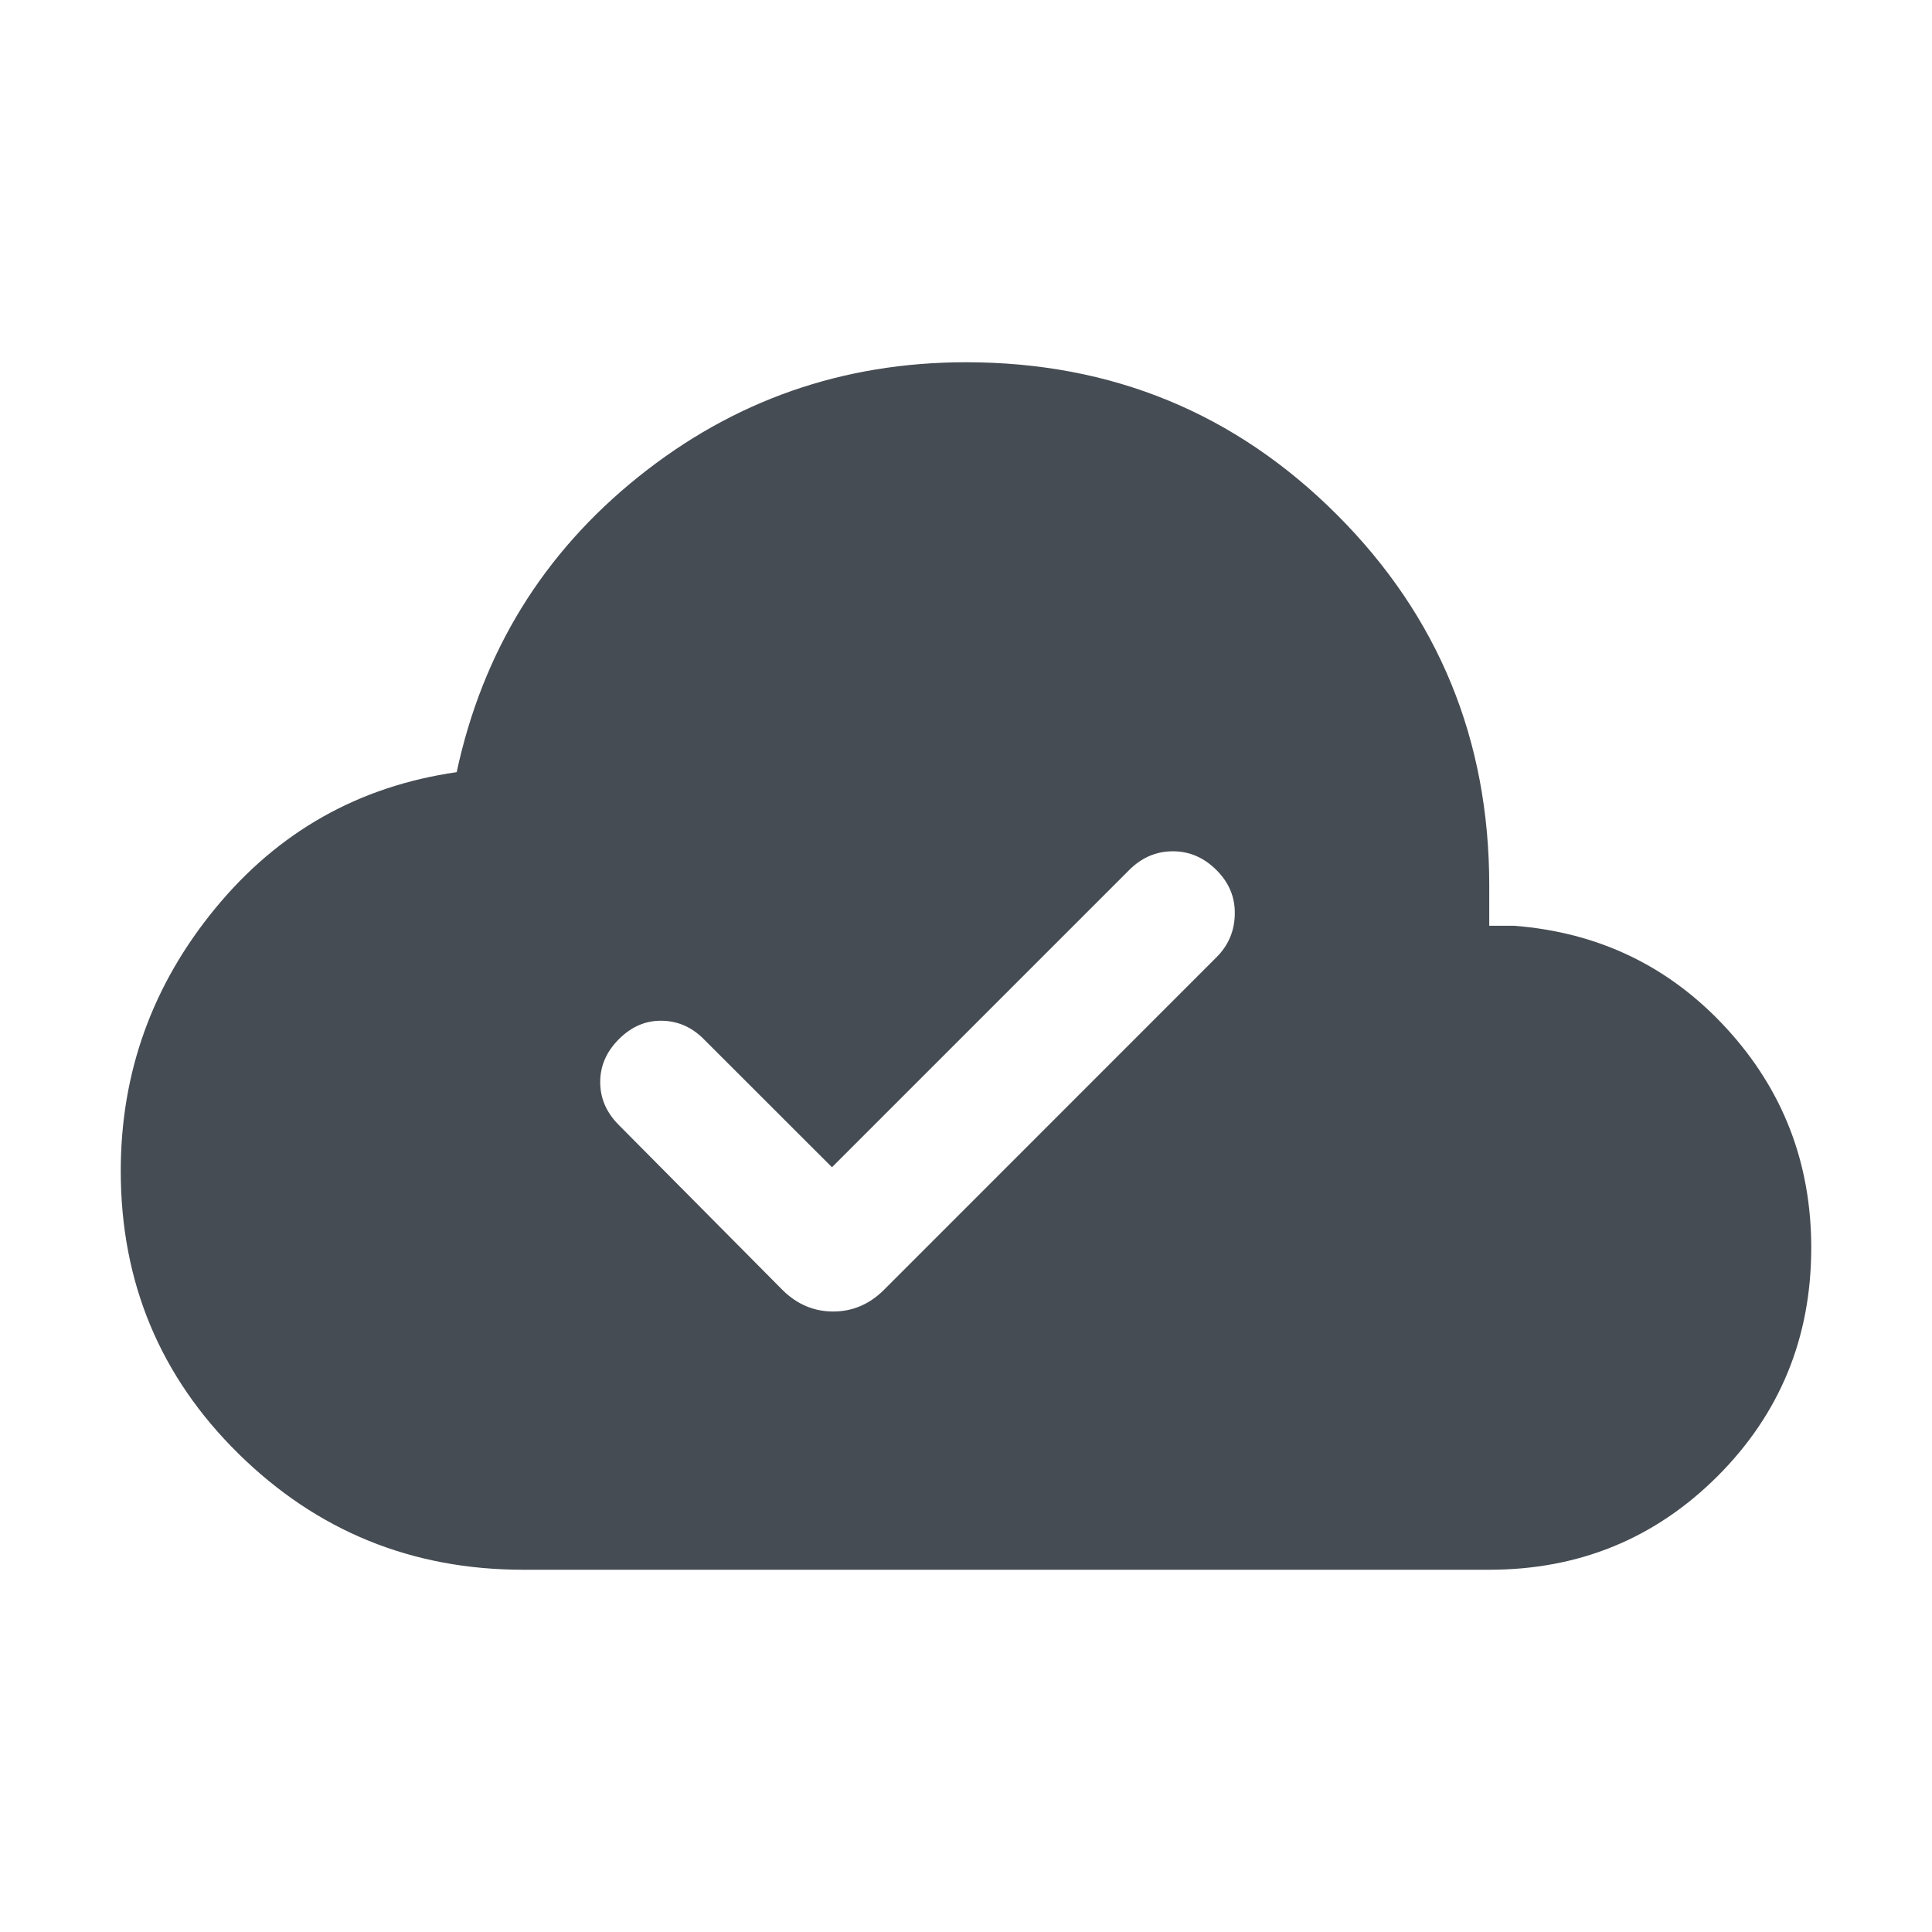
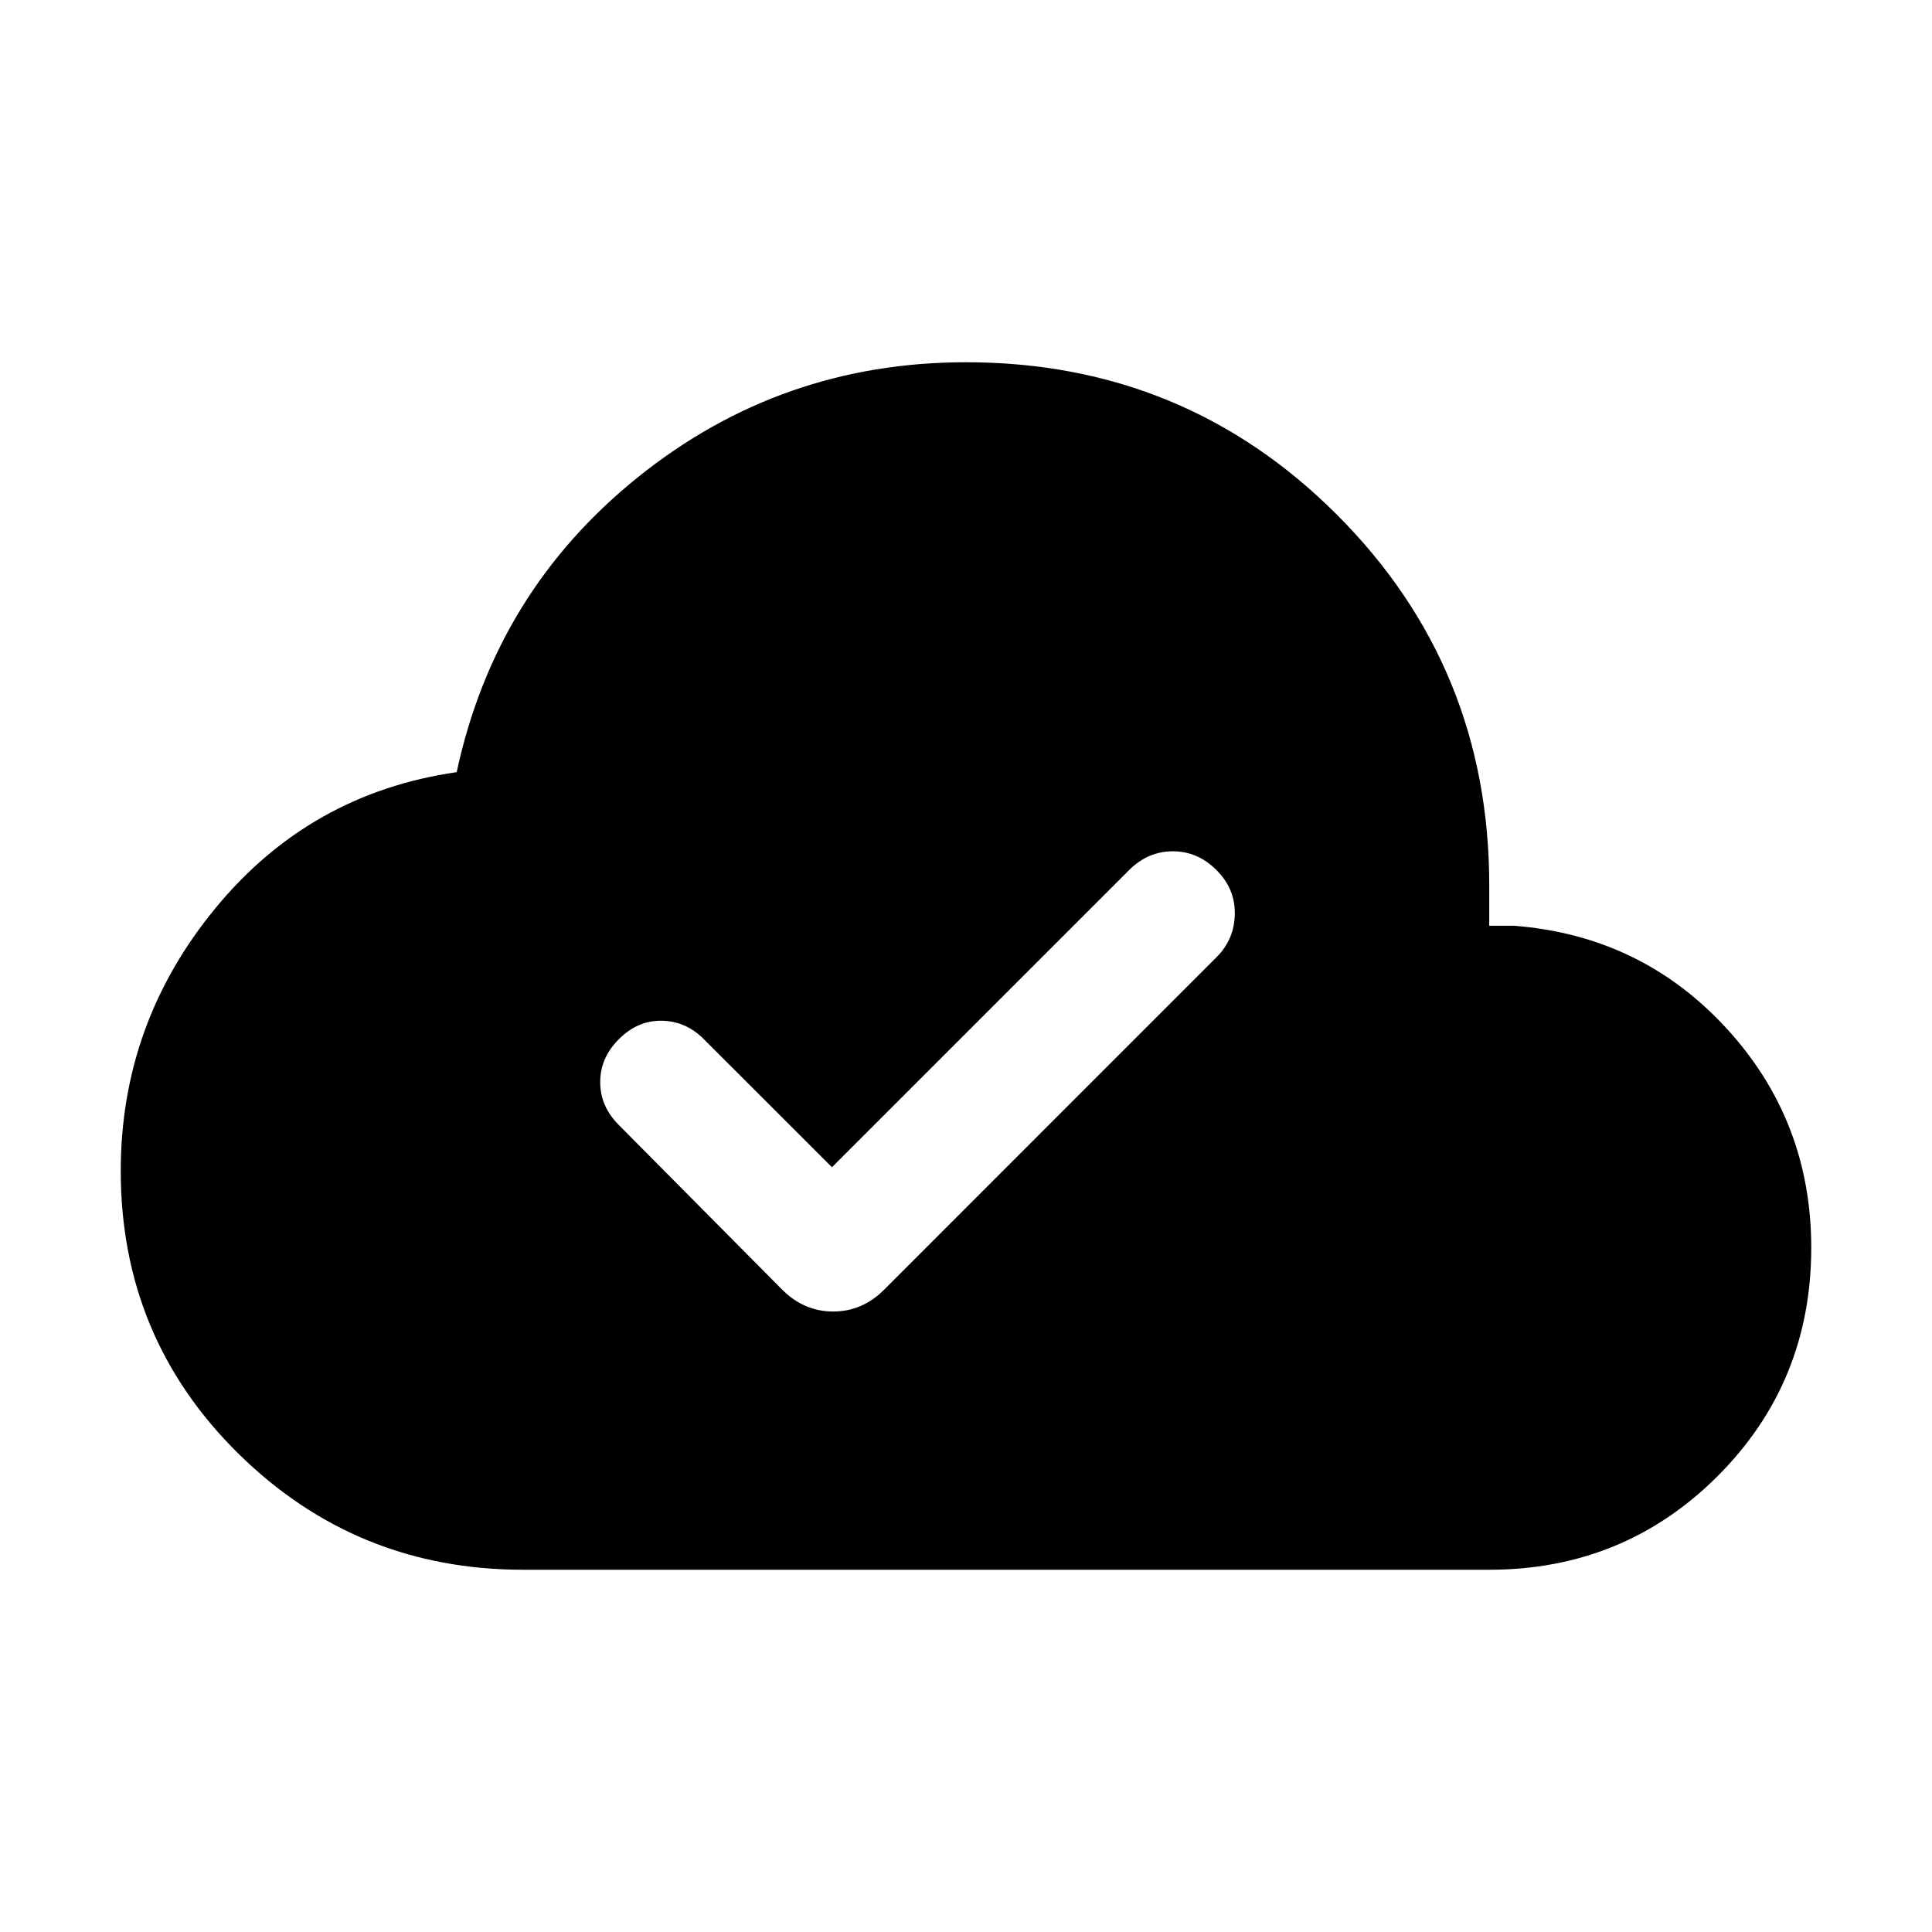
<svg xmlns="http://www.w3.org/2000/svg" width="24" height="24" viewBox="0 0 24 24" fill="none">
  <mask id="mask0_2708_45966" style="mask-type:alpha" maskUnits="userSpaceOnUse" x="0" y="0" width="24" height="24">
    <rect width="24" height="24" fill="#D9D9D9" />
  </mask>
  <g mask="url(#mask0_2708_45966)">
-     <path d="M10.335 14.5L8.742 12.908C8.594 12.759 8.42 12.683 8.22 12.68C8.021 12.677 7.844 12.753 7.689 12.908C7.533 13.063 7.456 13.241 7.456 13.442C7.456 13.644 7.533 13.822 7.689 13.977L9.717 16.021C9.898 16.202 10.109 16.292 10.35 16.292C10.591 16.292 10.802 16.202 10.983 16.021L15.111 11.892C15.26 11.744 15.336 11.564 15.339 11.355C15.343 11.145 15.267 10.963 15.111 10.808C14.956 10.653 14.776 10.575 14.569 10.575C14.363 10.575 14.182 10.653 14.027 10.808L10.335 14.5ZM6.5 19.5C5.118 19.5 3.939 19.02 2.963 18.059C1.988 17.099 1.5 15.928 1.5 14.546C1.5 13.323 1.892 12.235 2.675 11.283C3.458 10.33 4.458 9.767 5.673 9.592C5.994 8.097 6.745 6.875 7.928 5.925C9.111 4.975 10.468 4.5 12 4.5C13.809 4.5 15.345 5.131 16.607 6.393C17.869 7.655 18.5 9.191 18.5 11V11.5H18.808C19.862 11.582 20.74 12.006 21.444 12.771C22.148 13.537 22.5 14.446 22.5 15.5C22.5 16.615 22.112 17.561 21.337 18.337C20.561 19.112 19.615 19.5 18.5 19.5H6.5Z" fill="#464C53" />
+     <path d="M10.335 14.5L8.742 12.908C8.594 12.759 8.42 12.683 8.22 12.68C8.021 12.677 7.844 12.753 7.689 12.908C7.533 13.063 7.456 13.241 7.456 13.442C7.456 13.644 7.533 13.822 7.689 13.977L9.717 16.021C9.898 16.202 10.109 16.292 10.35 16.292C10.591 16.292 10.802 16.202 10.983 16.021L15.111 11.892C15.26 11.744 15.336 11.564 15.339 11.355C15.343 11.145 15.267 10.963 15.111 10.808C14.956 10.653 14.776 10.575 14.569 10.575C14.363 10.575 14.182 10.653 14.027 10.808L10.335 14.5ZM6.5 19.5C5.118 19.5 3.939 19.02 2.963 18.059C1.988 17.099 1.5 15.928 1.5 14.546C1.5 13.323 1.892 12.235 2.675 11.283C3.458 10.33 4.458 9.767 5.673 9.592C5.994 8.097 6.745 6.875 7.928 5.925C9.111 4.975 10.468 4.5 12 4.5C13.809 4.5 15.345 5.131 16.607 6.393C17.869 7.655 18.5 9.191 18.5 11V11.5H18.808C19.862 11.582 20.74 12.006 21.444 12.771C22.148 13.537 22.5 14.446 22.5 15.5C22.5 16.615 22.112 17.561 21.337 18.337C20.561 19.112 19.615 19.5 18.5 19.5H6.5Z" fill="currentColor" />
  </g>
</svg>
